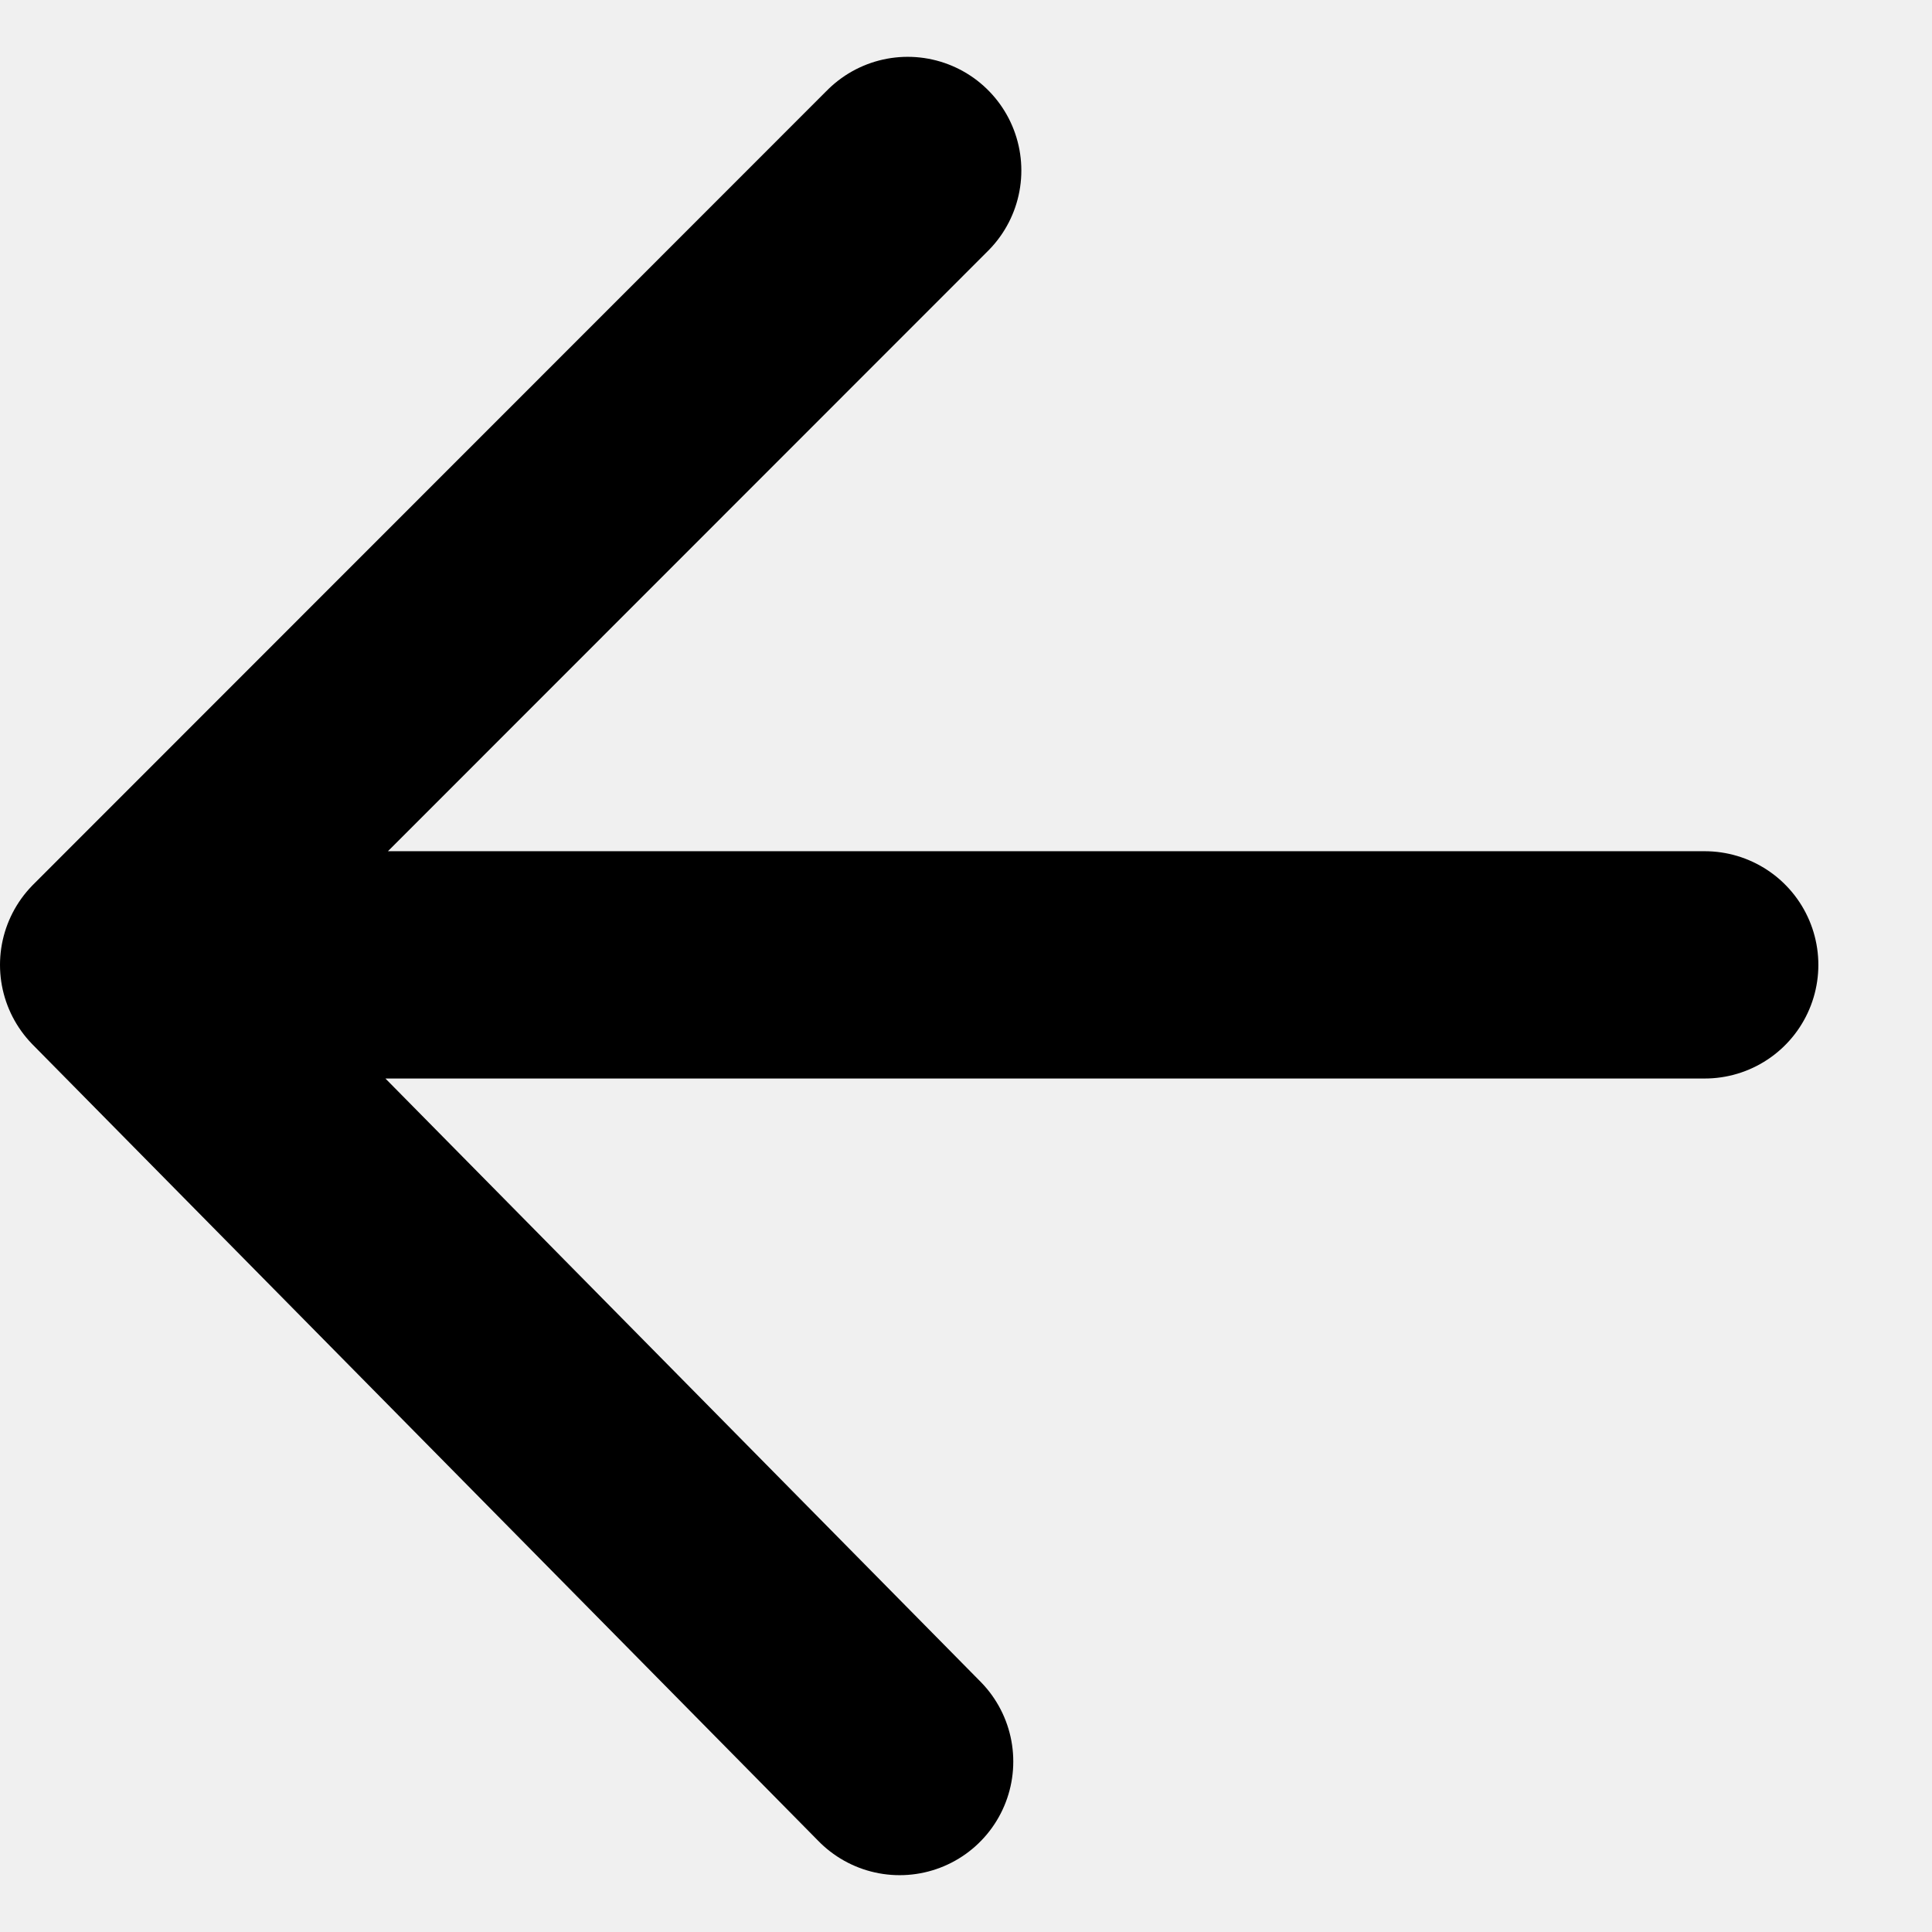
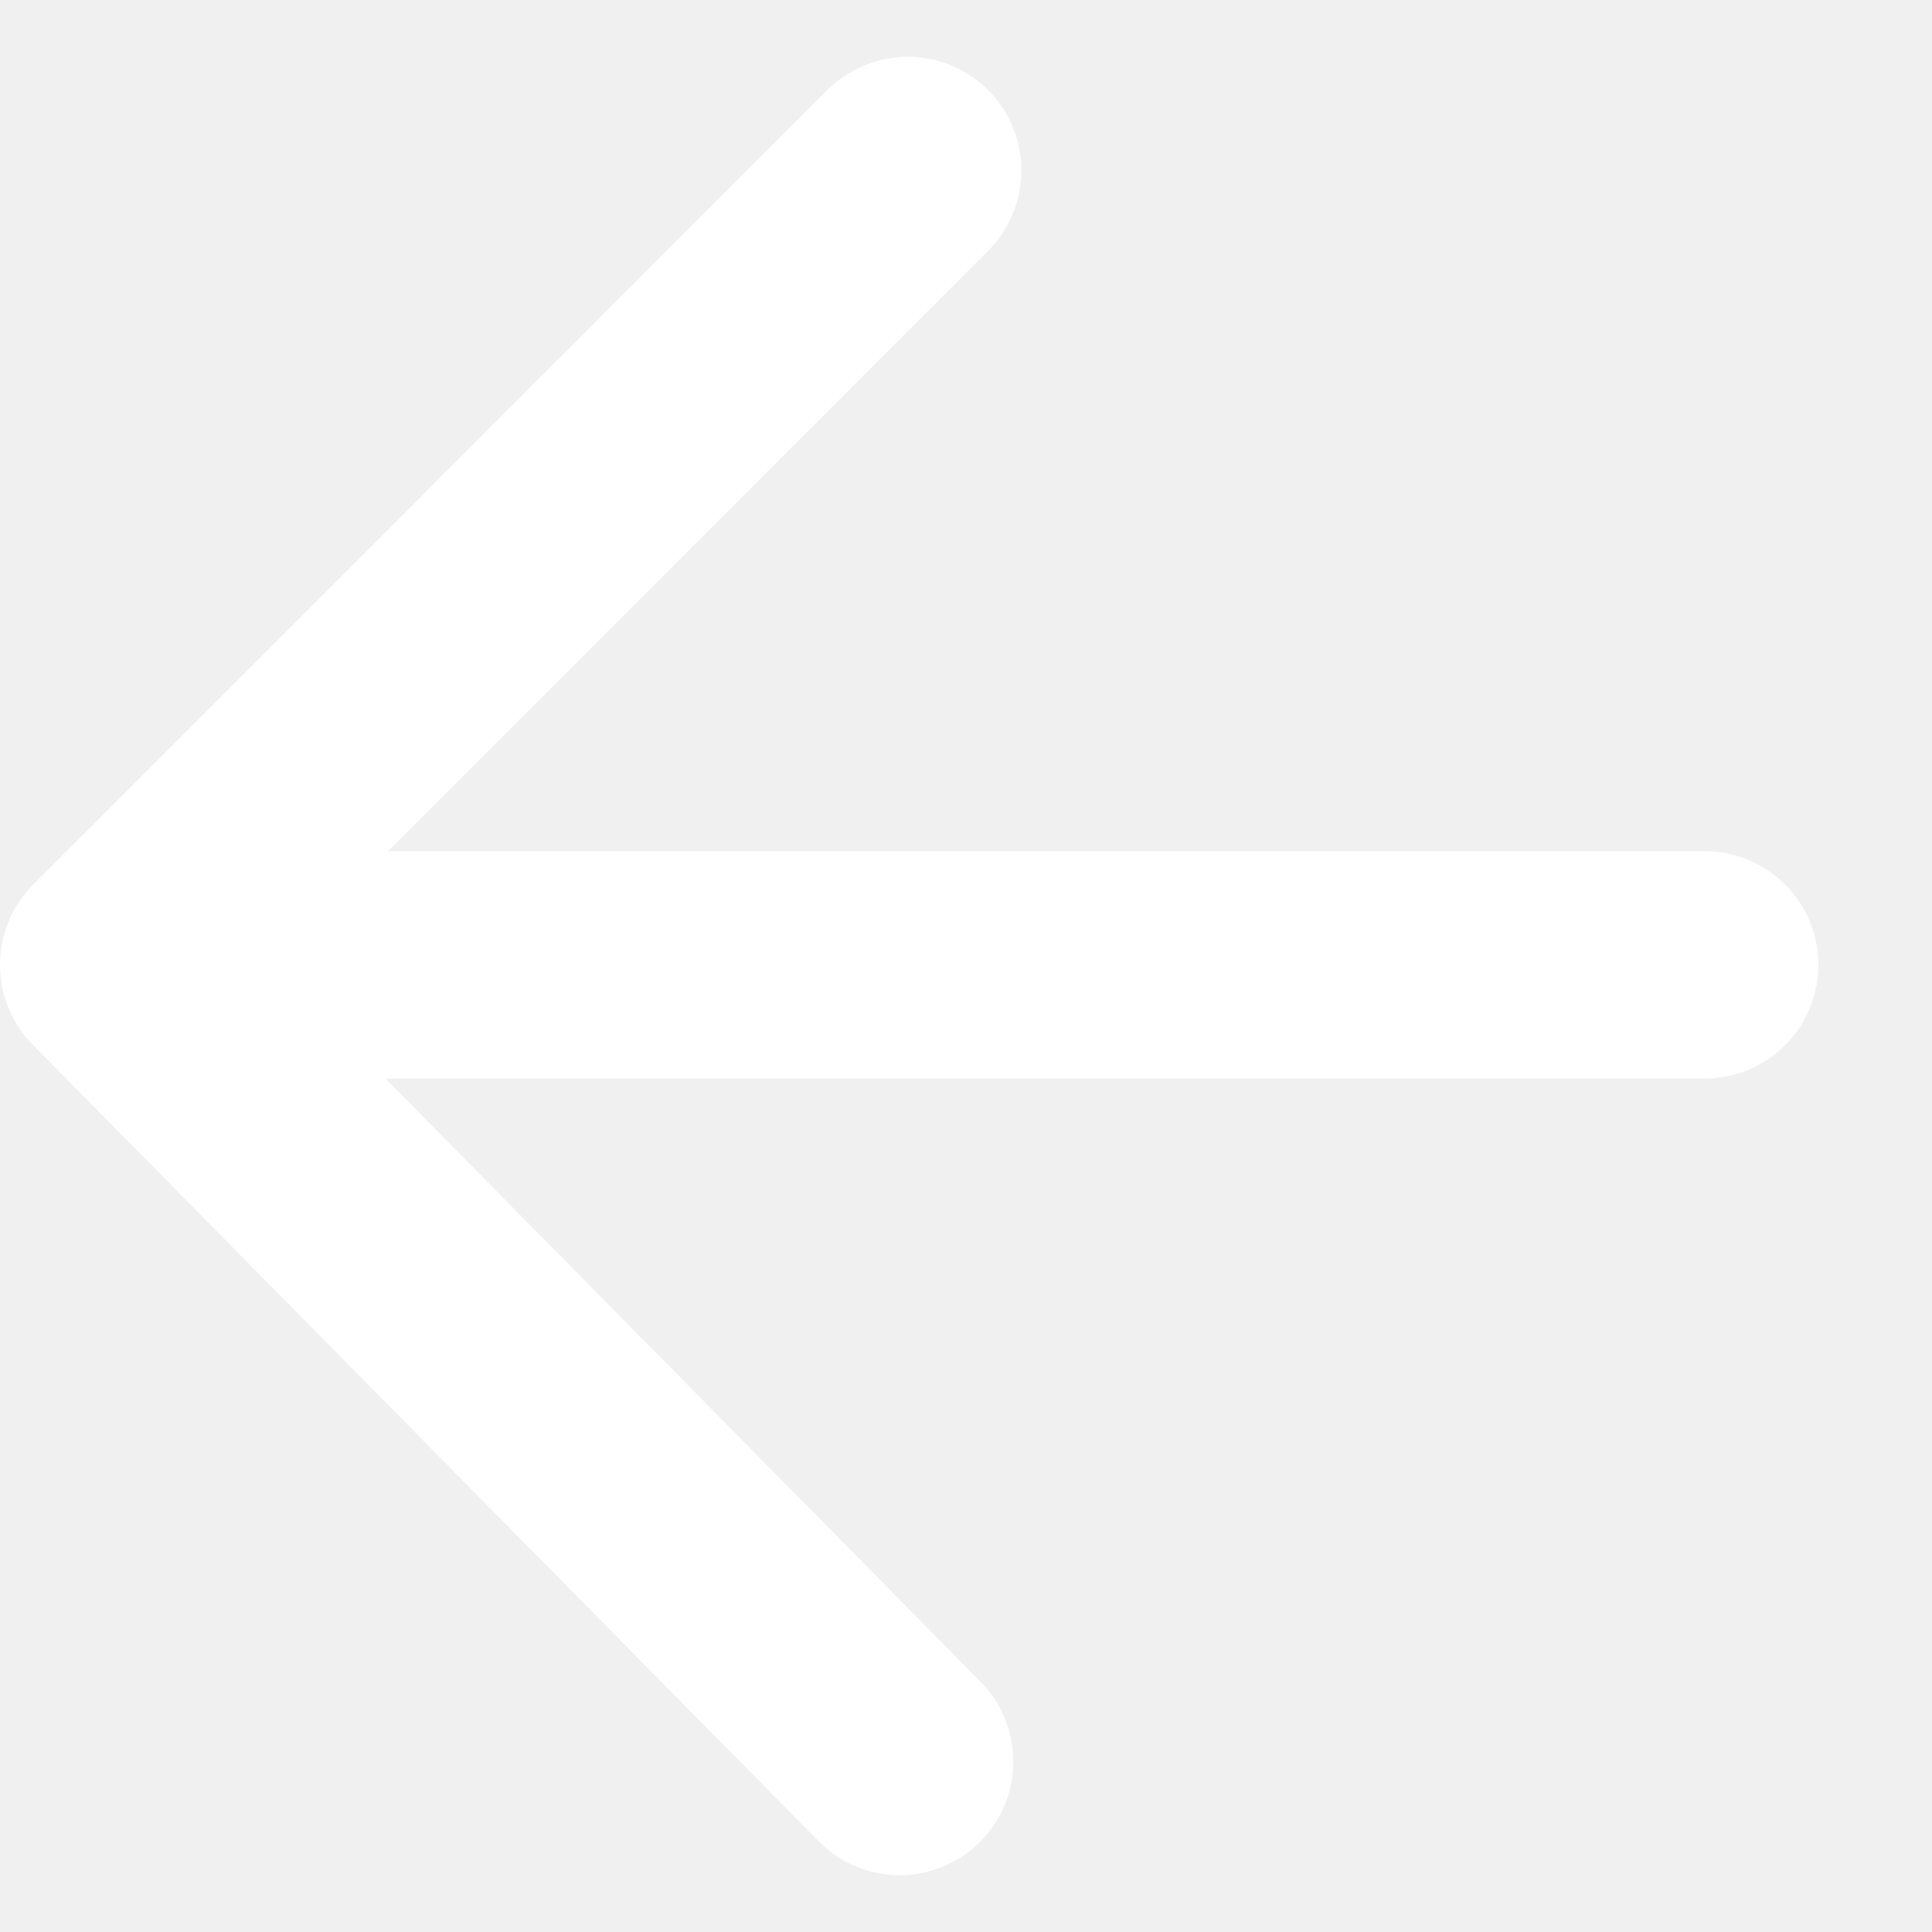
<svg xmlns="http://www.w3.org/2000/svg" width="44" height="44" viewBox="14 14 17 16" fill="none">
-   <path d="M21.987 15L15 21.99M15 21.99L21.916 29M15 21.99H29" stroke="black" stroke-width="2" stroke-linecap="round" stroke-linejoin="round" />
+   <path d="M21.987 15L15 21.99M15 21.99L21.916 29M15 21.99H29" stroke="white" stroke-width="2" stroke-linecap="round" stroke-linejoin="round" />
</svg>
